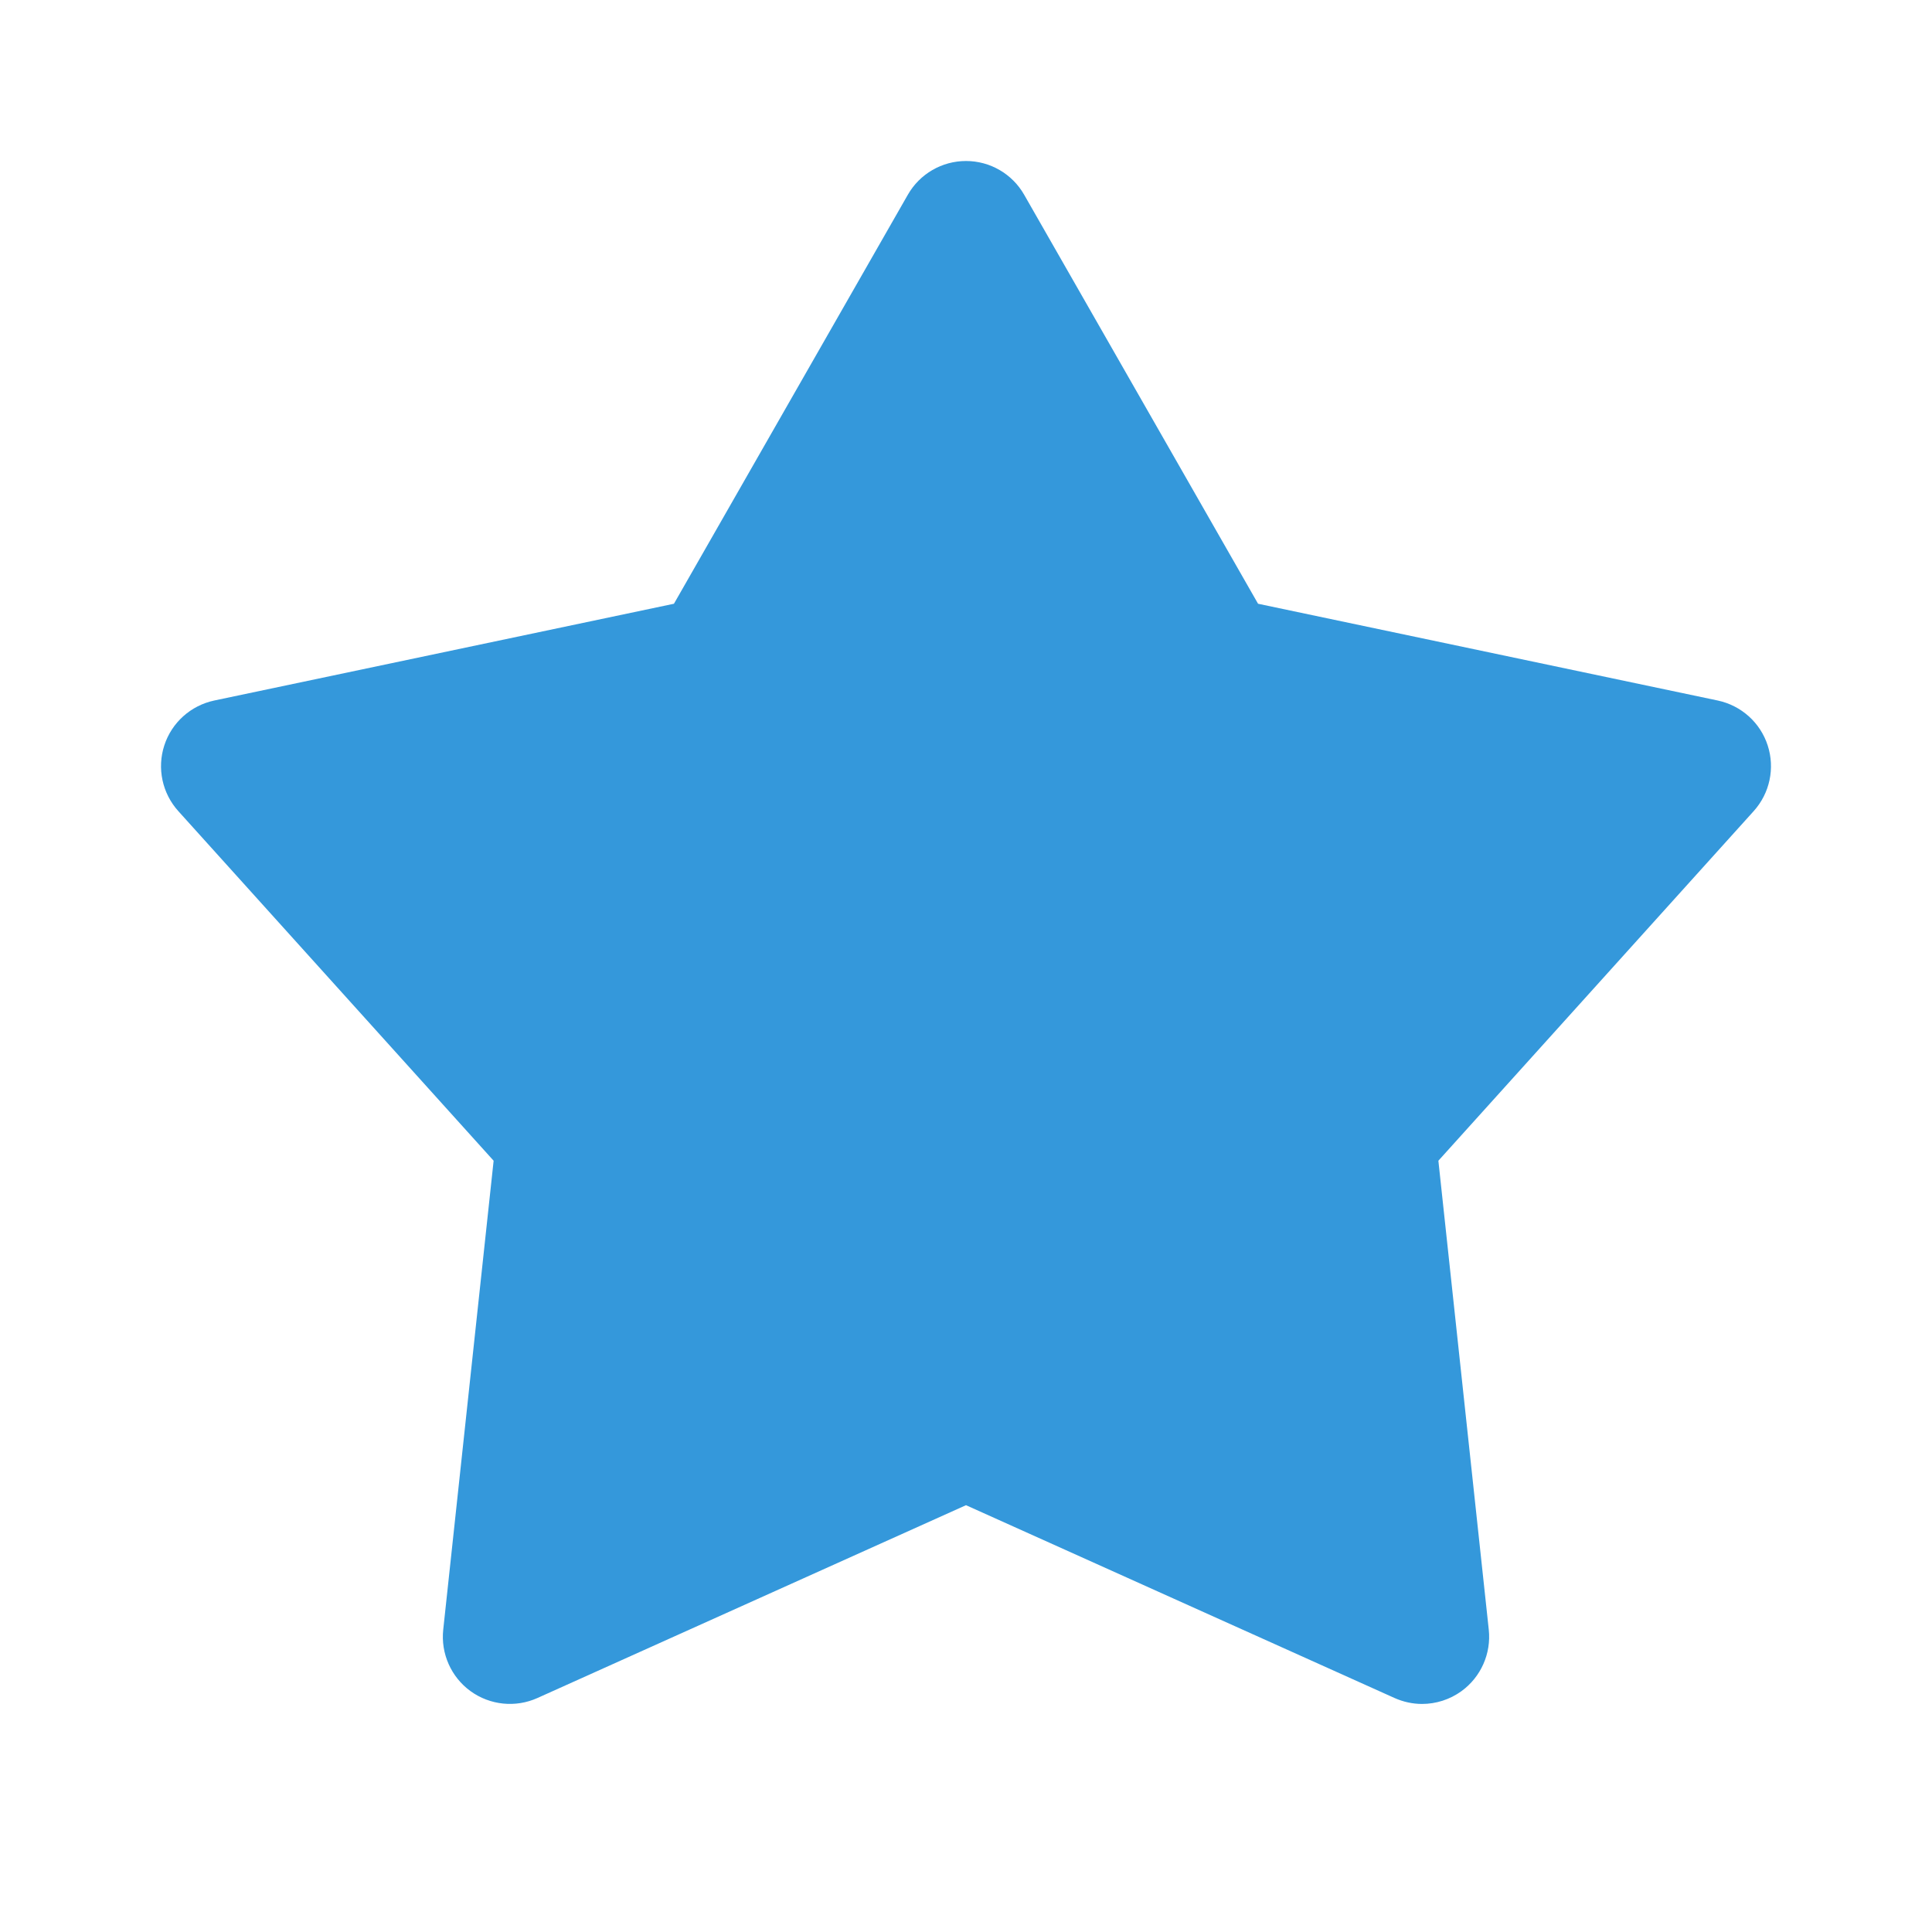
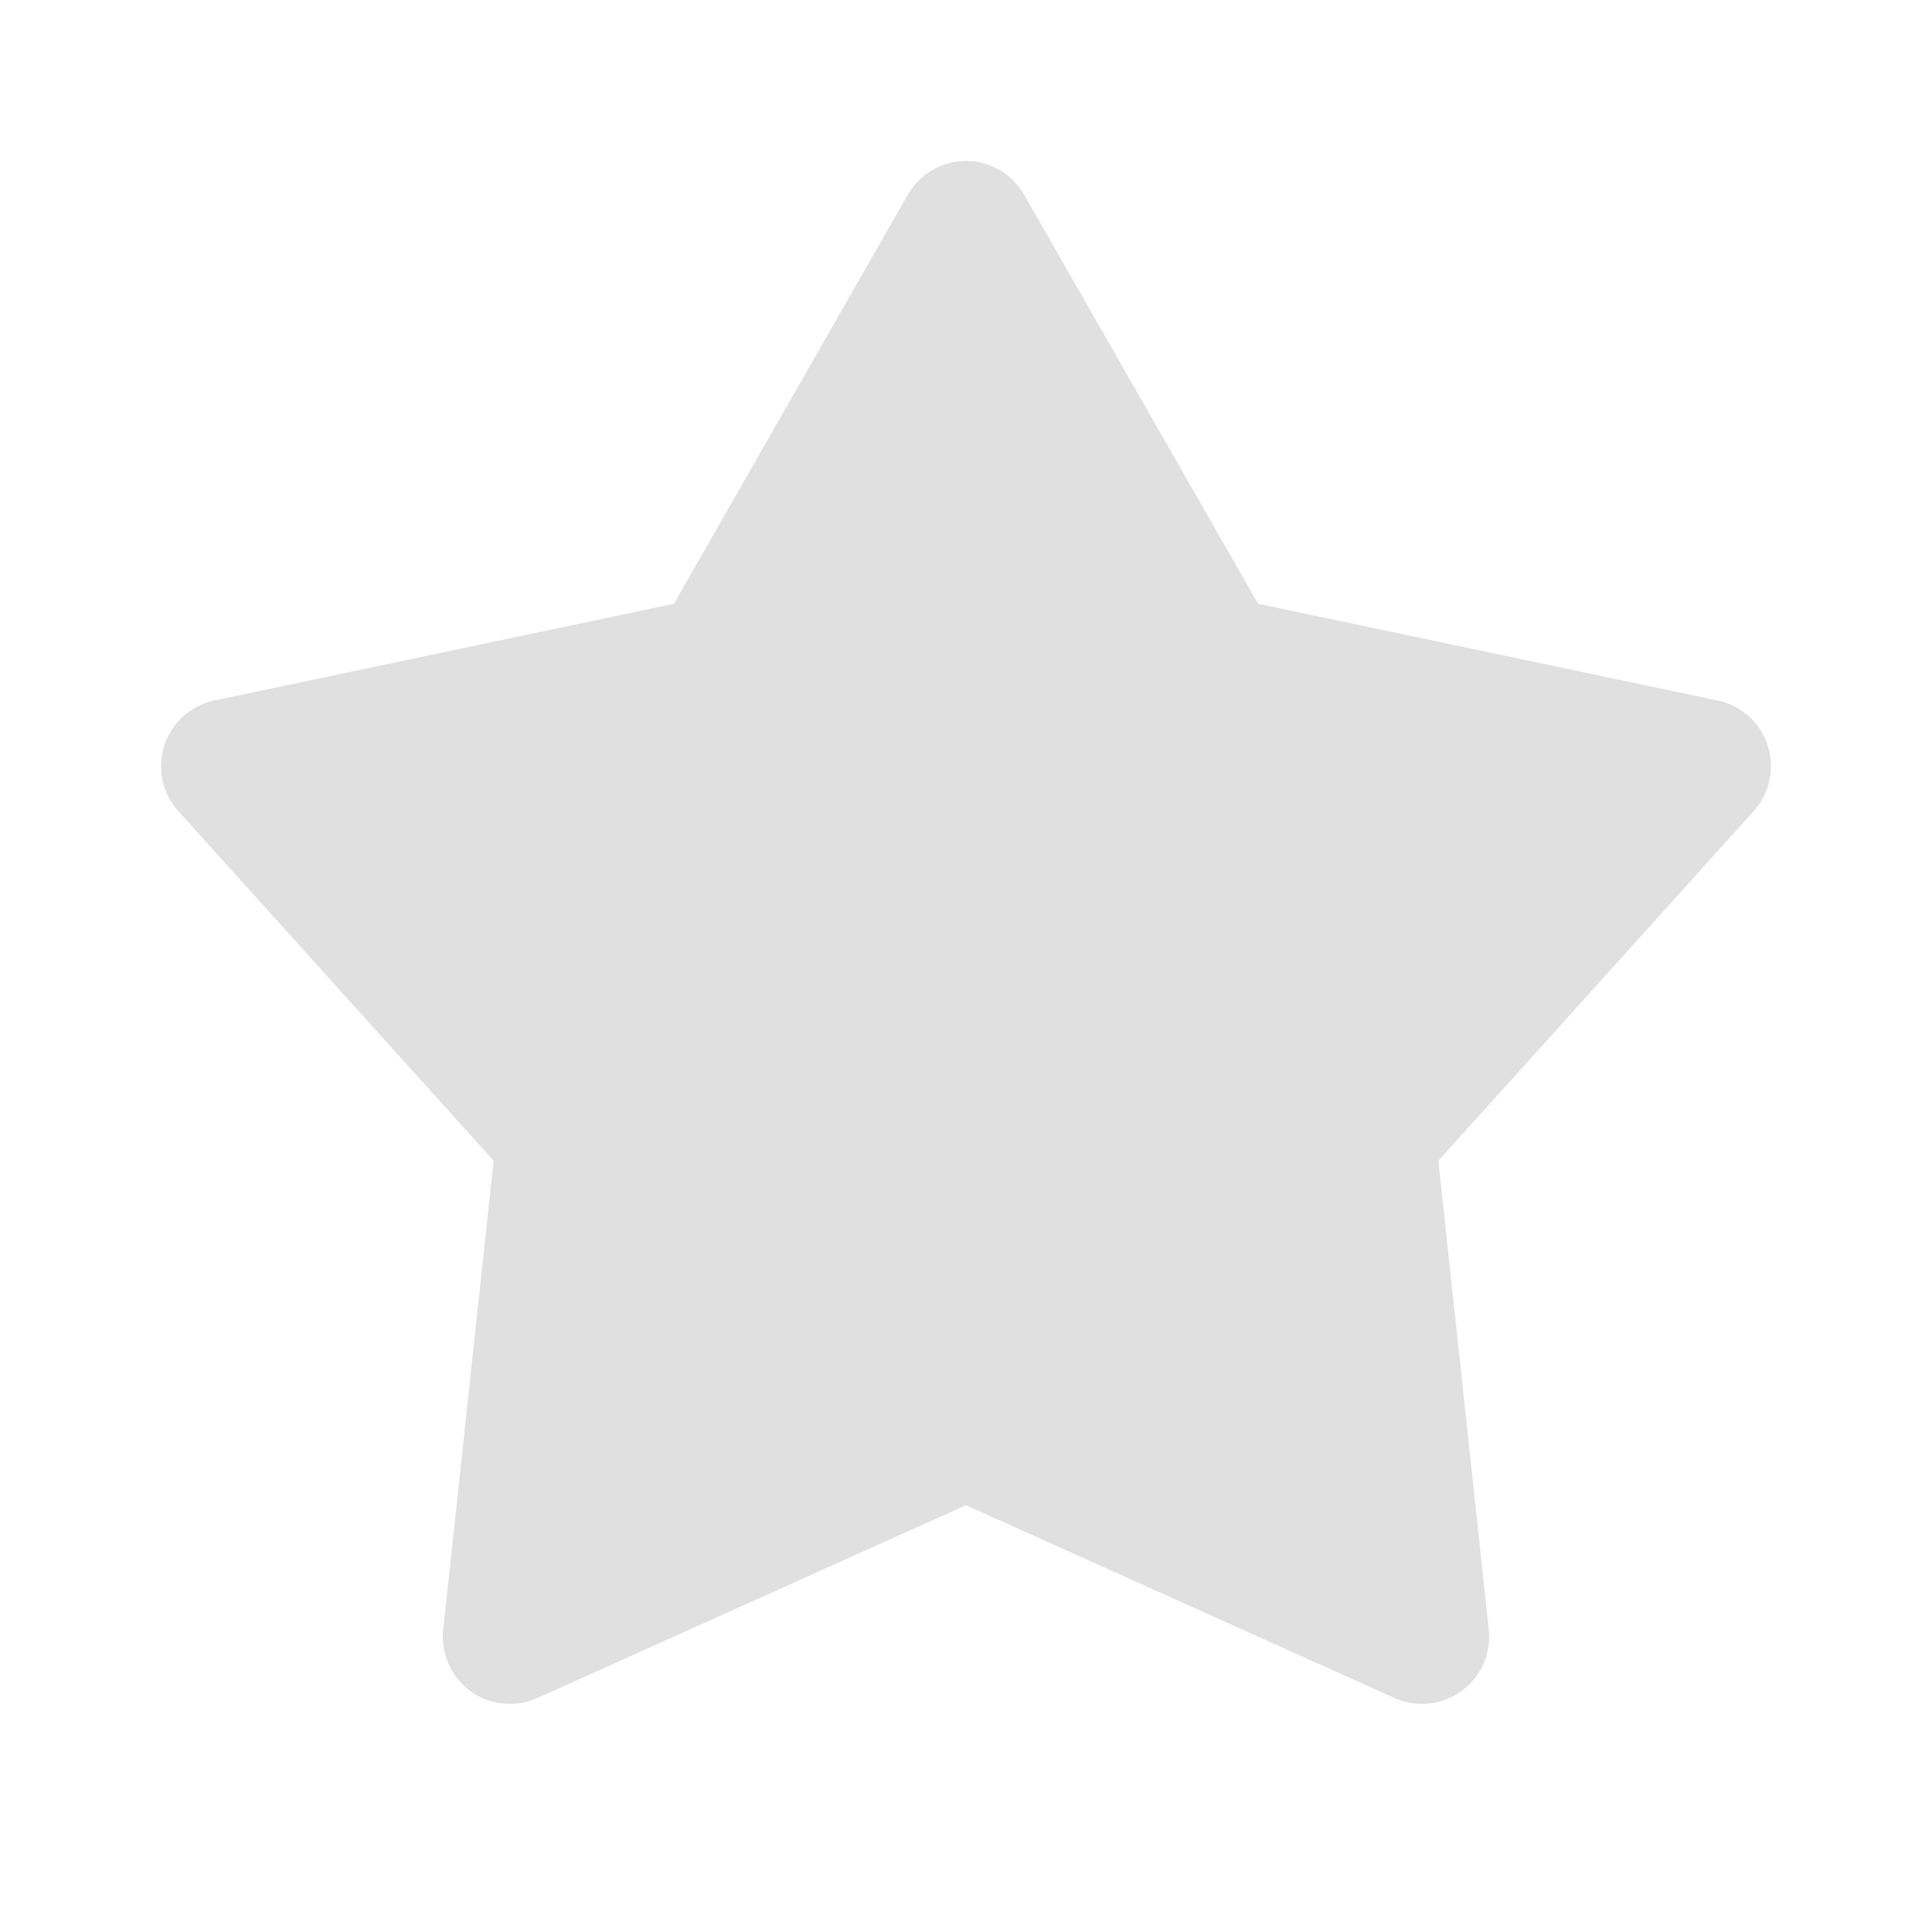
<svg xmlns="http://www.w3.org/2000/svg" width="24" height="24" viewBox="0 0 24 24" fill="none">
-   <path fill-rule="evenodd" clip-rule="evenodd" d="M21.959 9.26C21.867 8.976 21.63 8.764 21.338 8.702L15.628 7.5L12.723 2.42C12.575 2.16 12.299 2 12 2C11.701 2 11.425 2.16 11.277 2.42L8.372 7.5L2.662 8.702C2.37 8.764 2.133 8.976 2.041 9.26C1.949 9.543 2.015 9.854 2.215 10.076L6.132 14.419L5.506 20.244C5.474 20.541 5.604 20.833 5.845 21.008C6.087 21.183 6.404 21.216 6.677 21.093L12 18.698L17.323 21.093C17.433 21.142 17.549 21.167 17.665 21.167C17.838 21.167 18.01 21.113 18.155 21.008C18.396 20.833 18.526 20.541 18.494 20.244L17.868 14.419L21.785 10.076C21.985 9.854 22.051 9.543 21.959 9.26Z" fill="#3498db" />
+   <path fill-rule="evenodd" clip-rule="evenodd" d="M21.959 9.26C21.867 8.976 21.63 8.764 21.338 8.702L15.628 7.5L12.723 2.42C12.575 2.16 12.299 2 12 2C11.701 2 11.425 2.16 11.277 2.42L8.372 7.5L2.662 8.702C2.37 8.764 2.133 8.976 2.041 9.26C1.949 9.543 2.015 9.854 2.215 10.076L6.132 14.419L5.506 20.244C5.474 20.541 5.604 20.833 5.845 21.008C6.087 21.183 6.404 21.216 6.677 21.093L12 18.698L17.323 21.093C17.433 21.142 17.549 21.167 17.665 21.167C17.838 21.167 18.01 21.113 18.155 21.008C18.396 20.833 18.526 20.541 18.494 20.244L17.868 14.419L21.785 10.076C21.985 9.854 22.051 9.543 21.959 9.26Z" fill="#e0e0e0" />
</svg>
